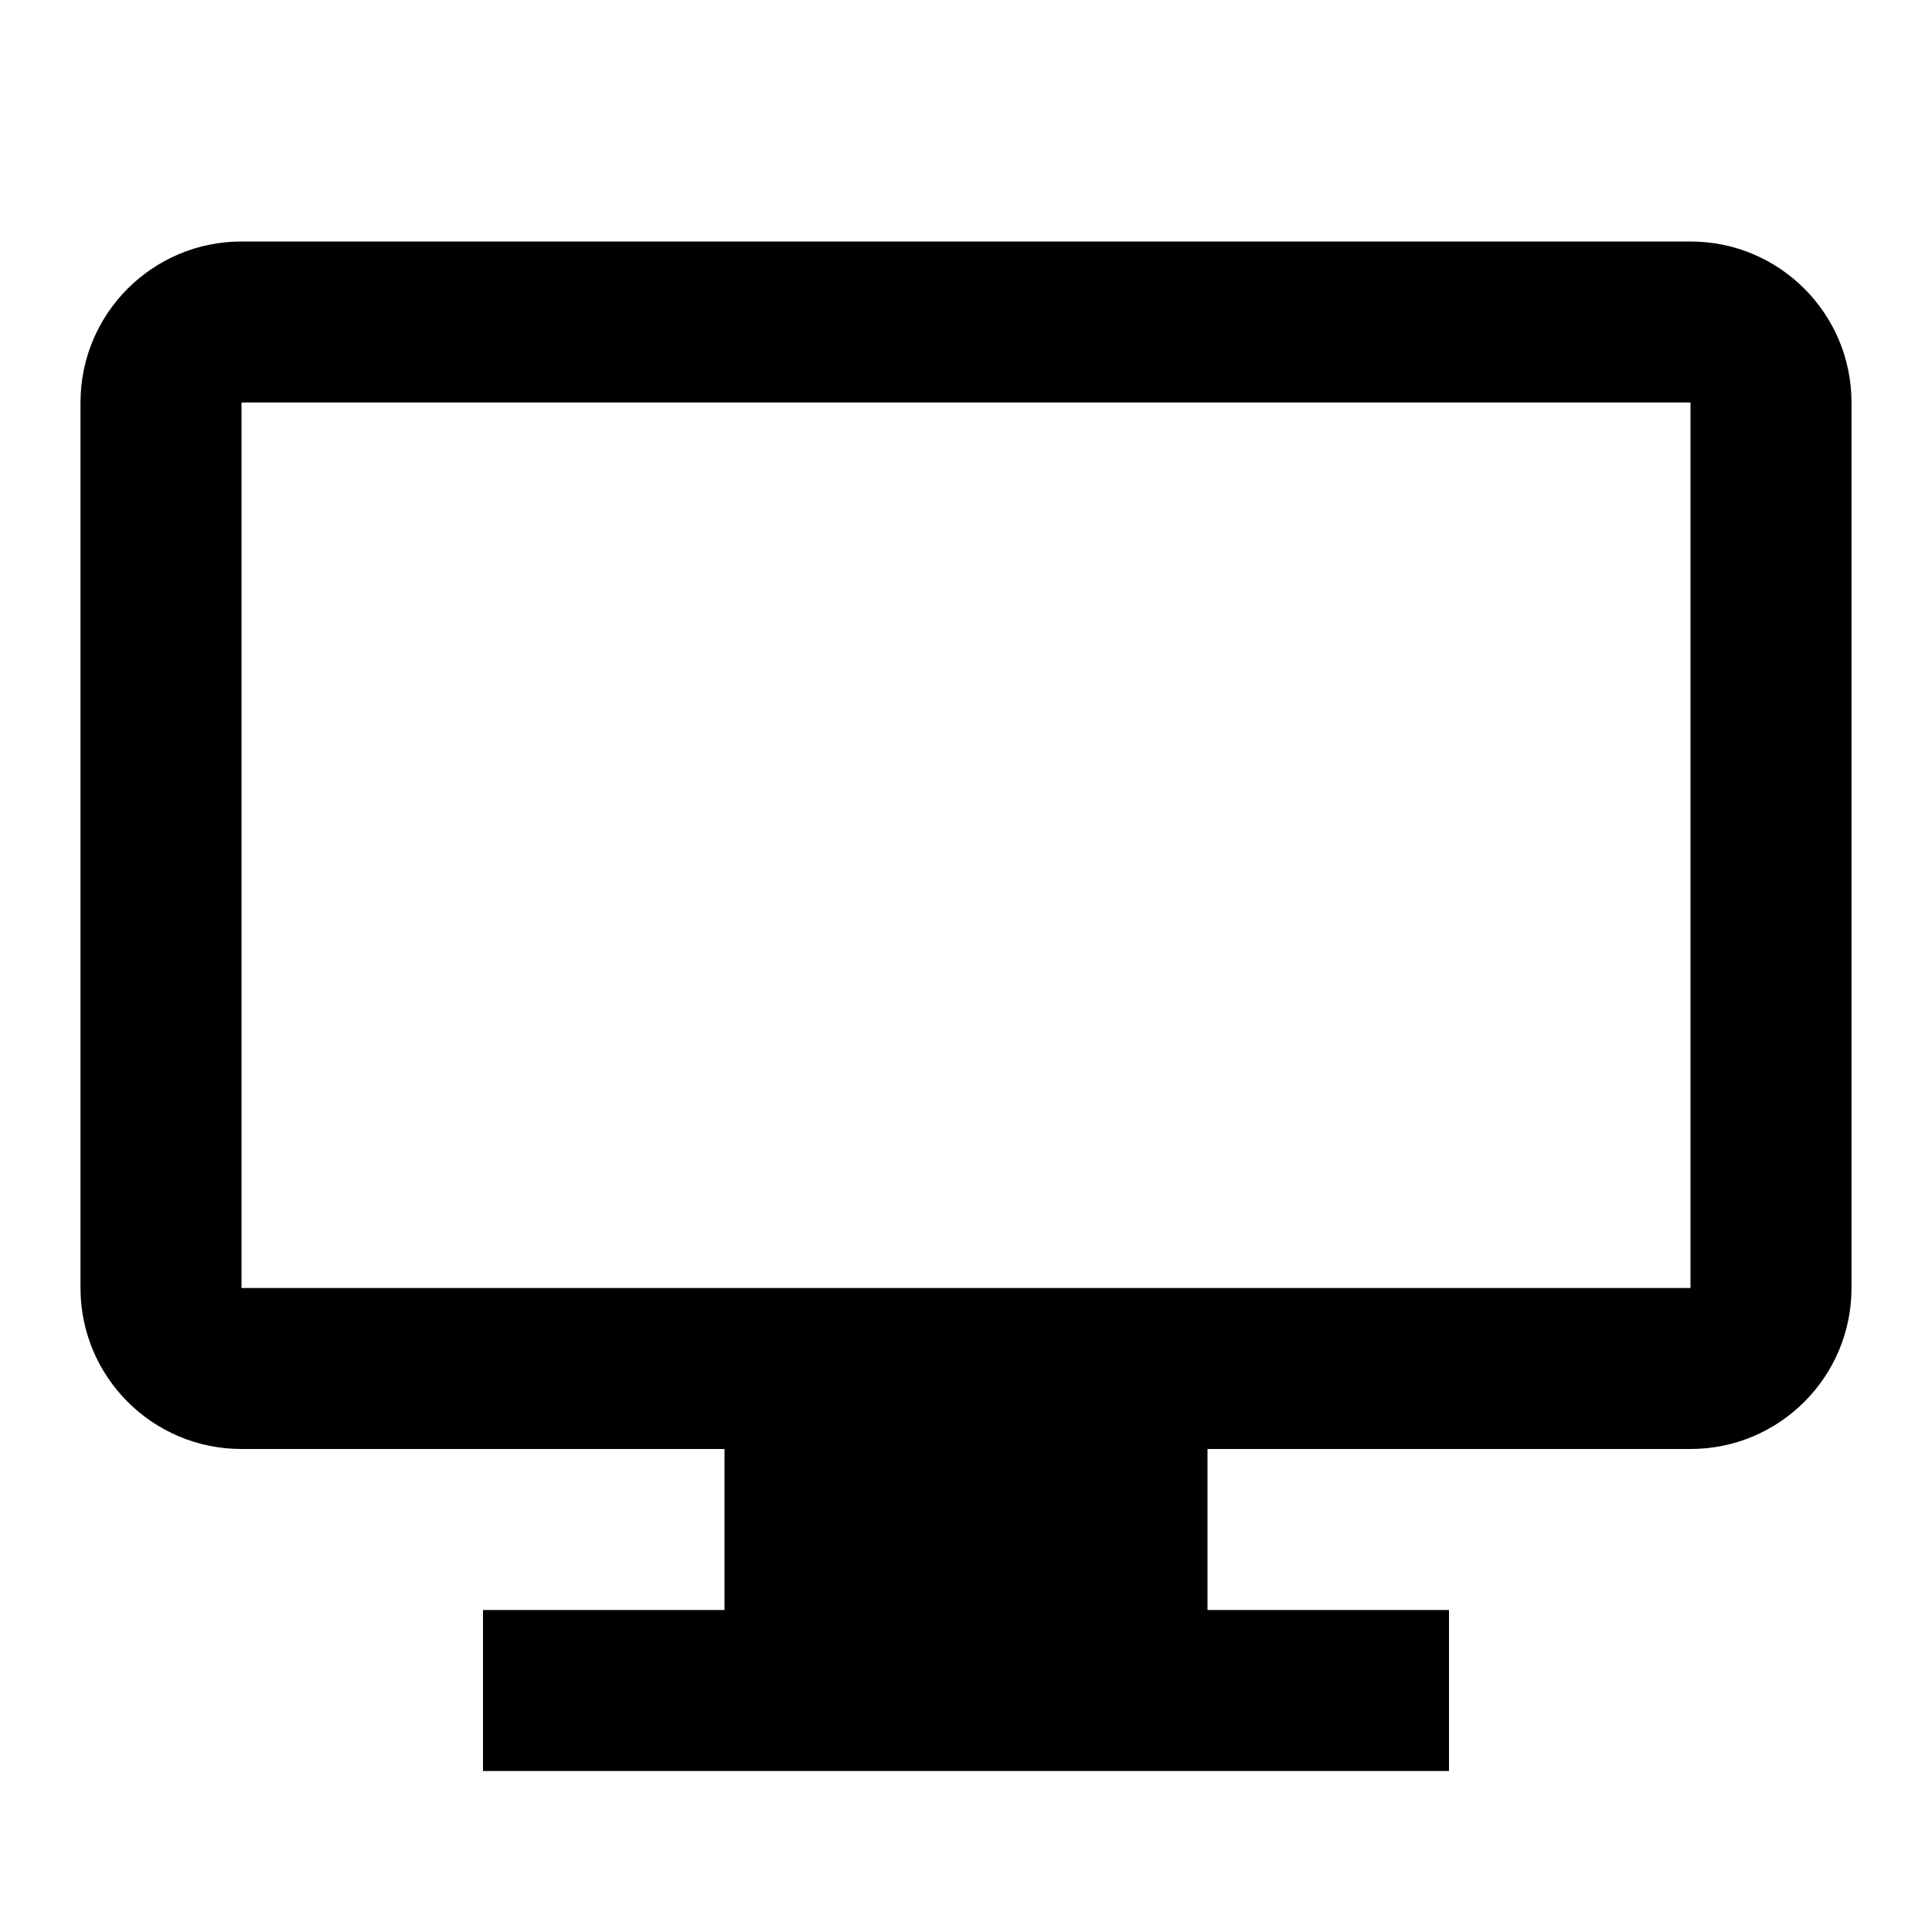
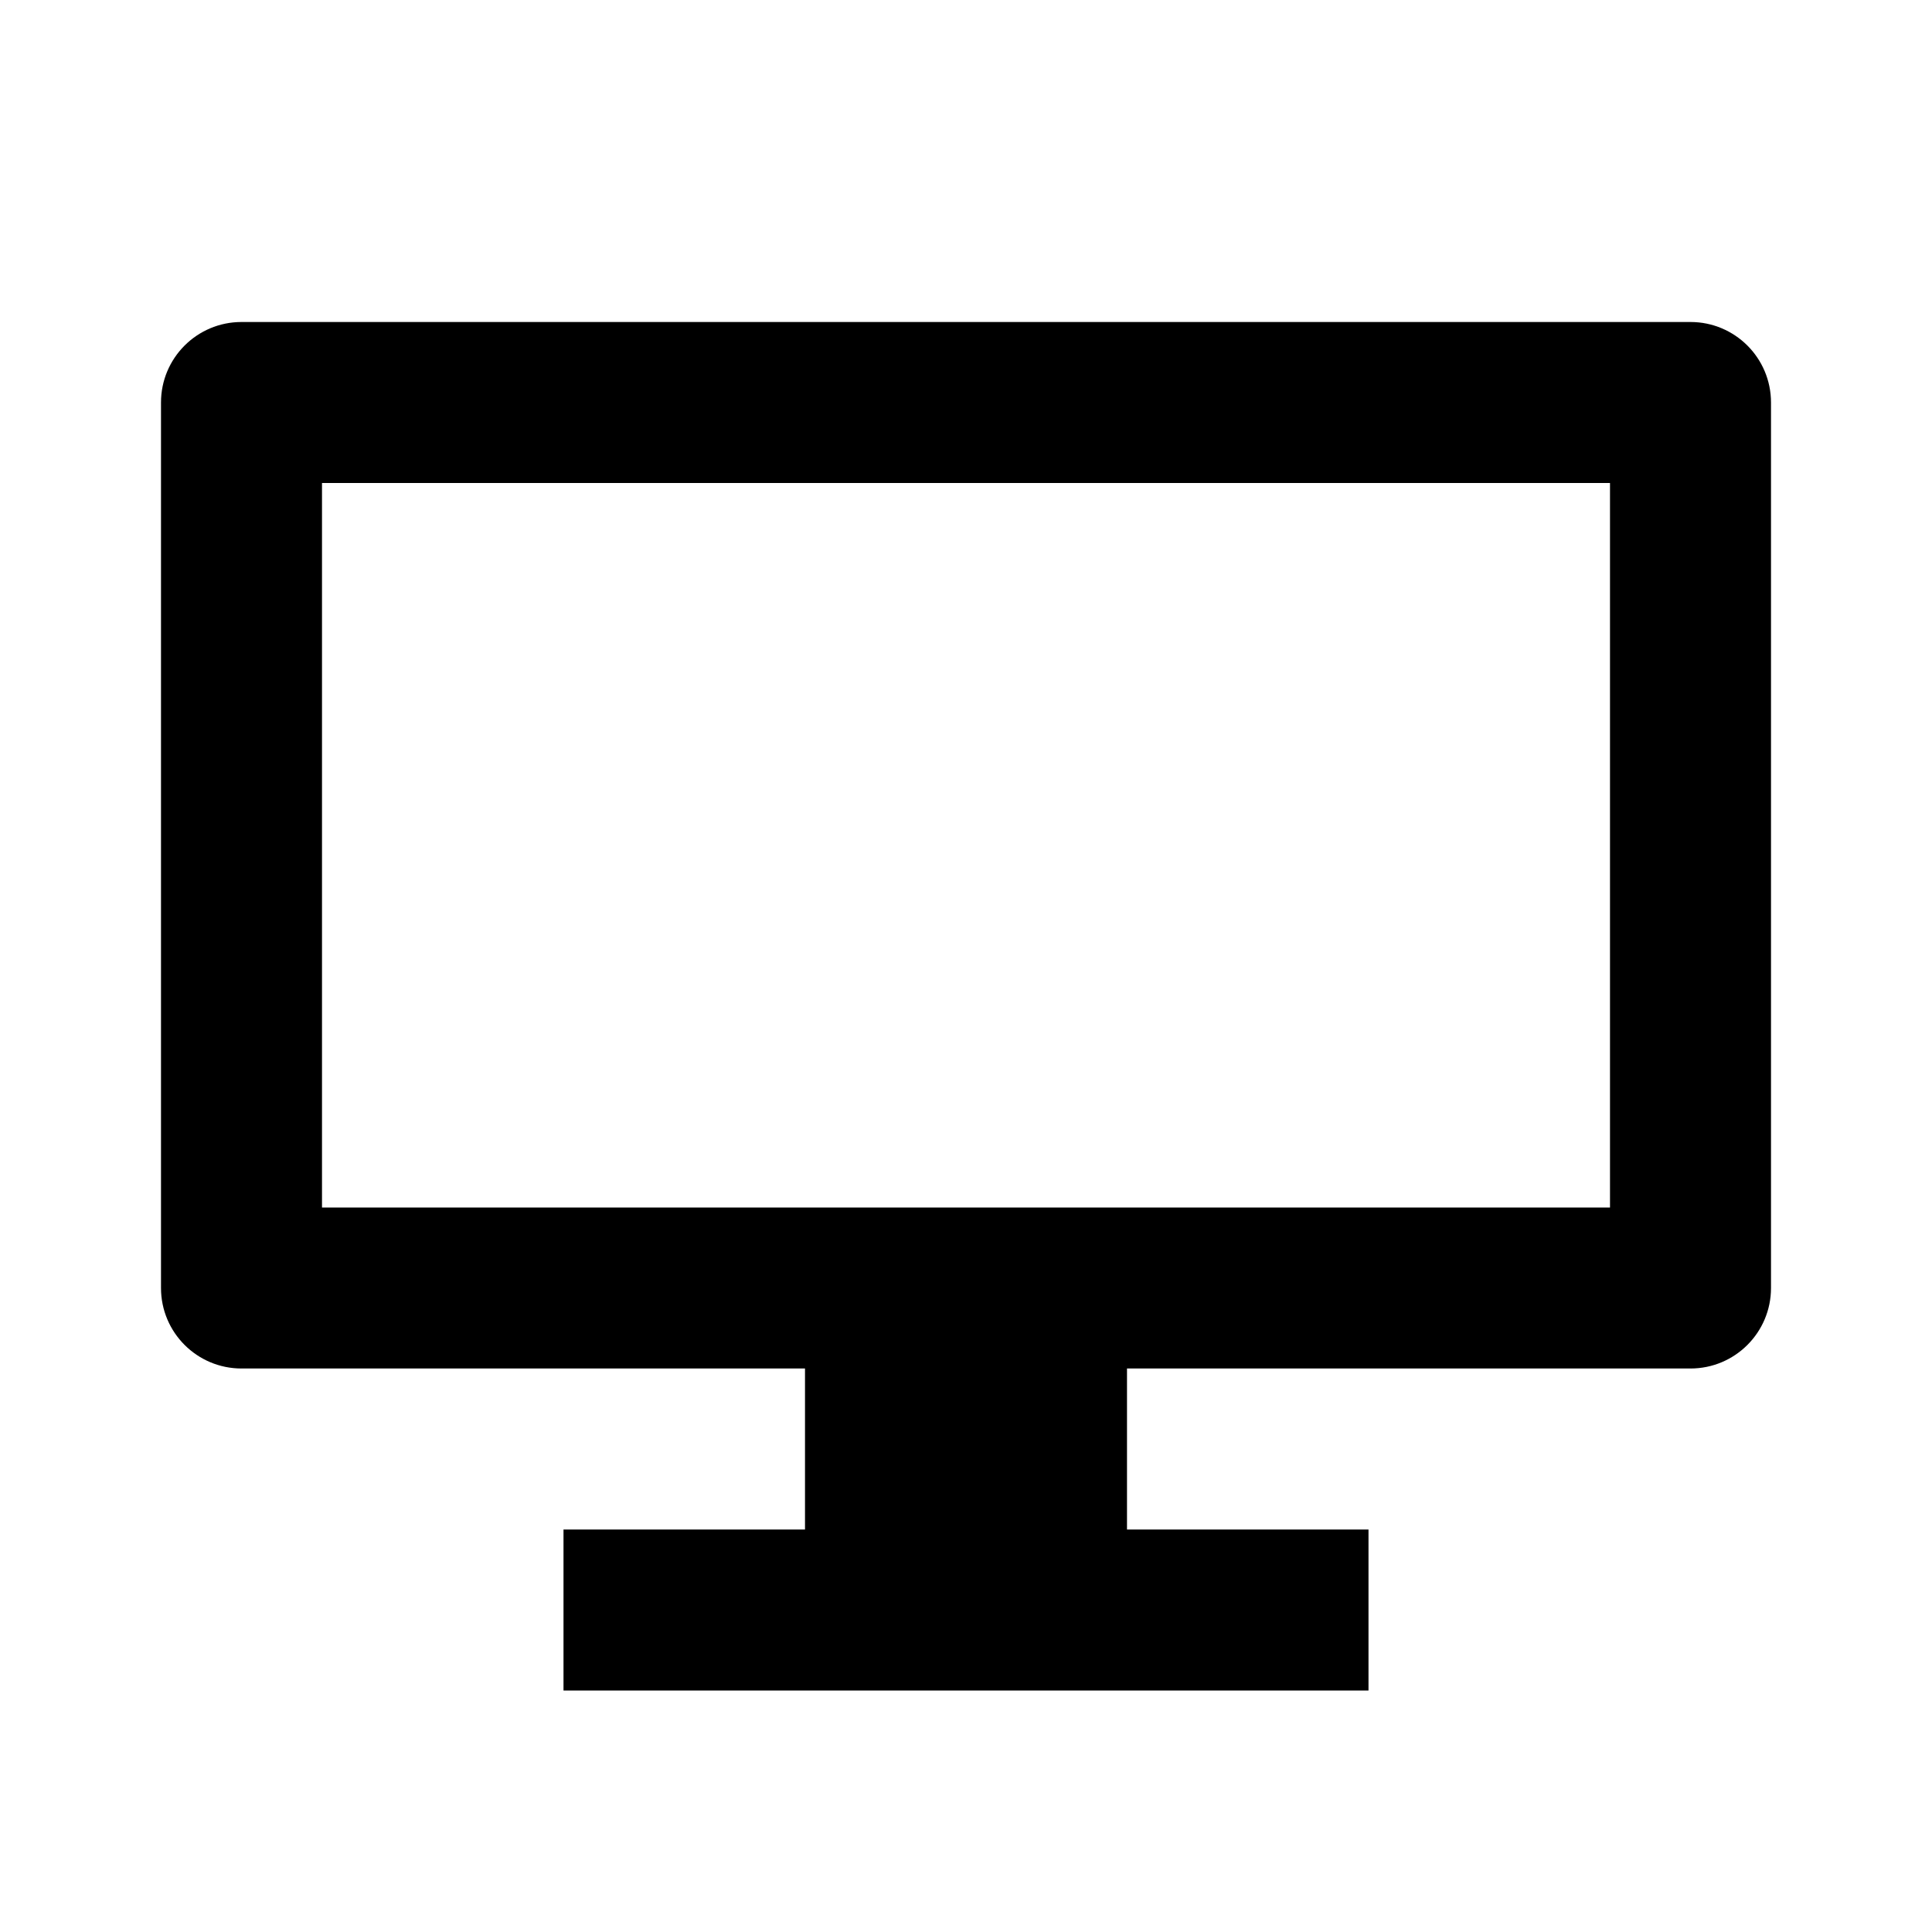
<svg xmlns="http://www.w3.org/2000/svg" viewBox="0 0 24 24">
-   <path fill-rule="evenodd" d="M3 3h18a2 2 0 0 1 2 2v11a2 2 0 0 1-2 2h-6v2h3v2H6v-2h3v-2H3a2 2 0 0 1-2-2V5a2 2 0 0 1 2-2zm0 2v11h18V5H3z" />
+   <path fill-rule="evenodd" d="M3 4h18a1 1 0 0 1 1 1v11a1 1 0 0 1-1 1h-7v2h3v2H7v-2h3v-2H3a1 1 0 0 1-1-1V5a1 1 0 0 1 1-1zm1 2v9h16V6H4z" />
</svg>
